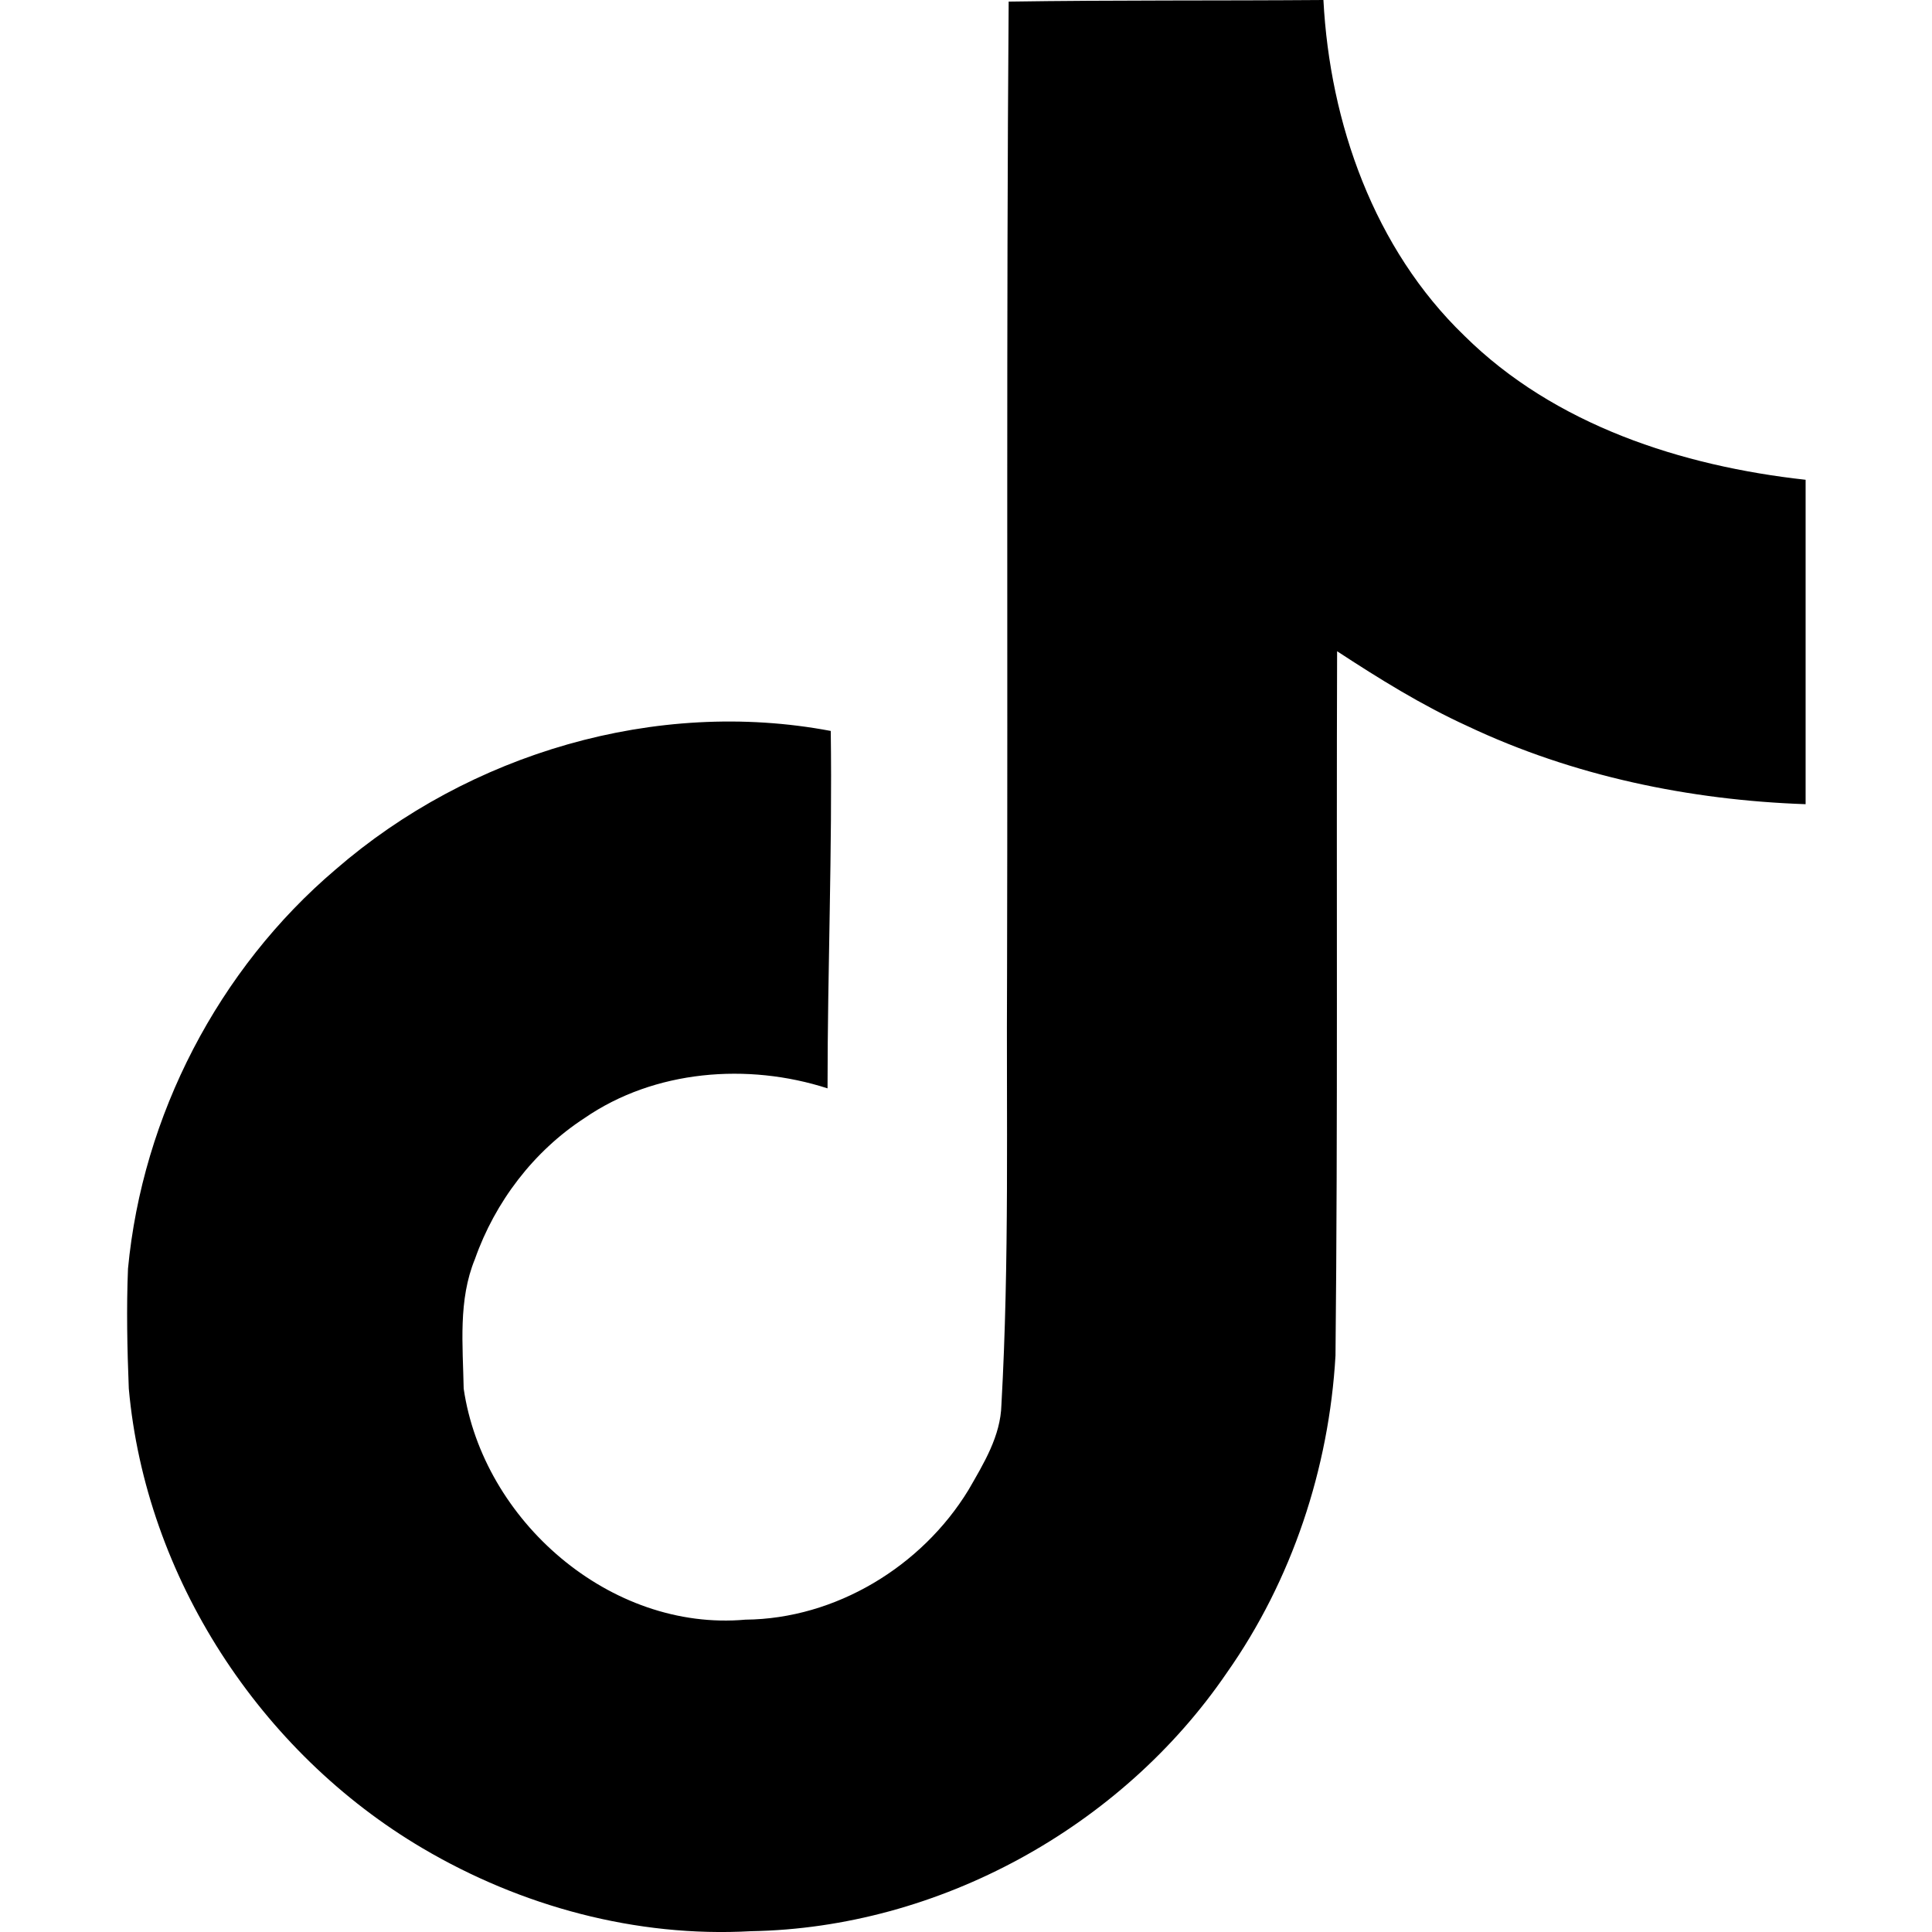
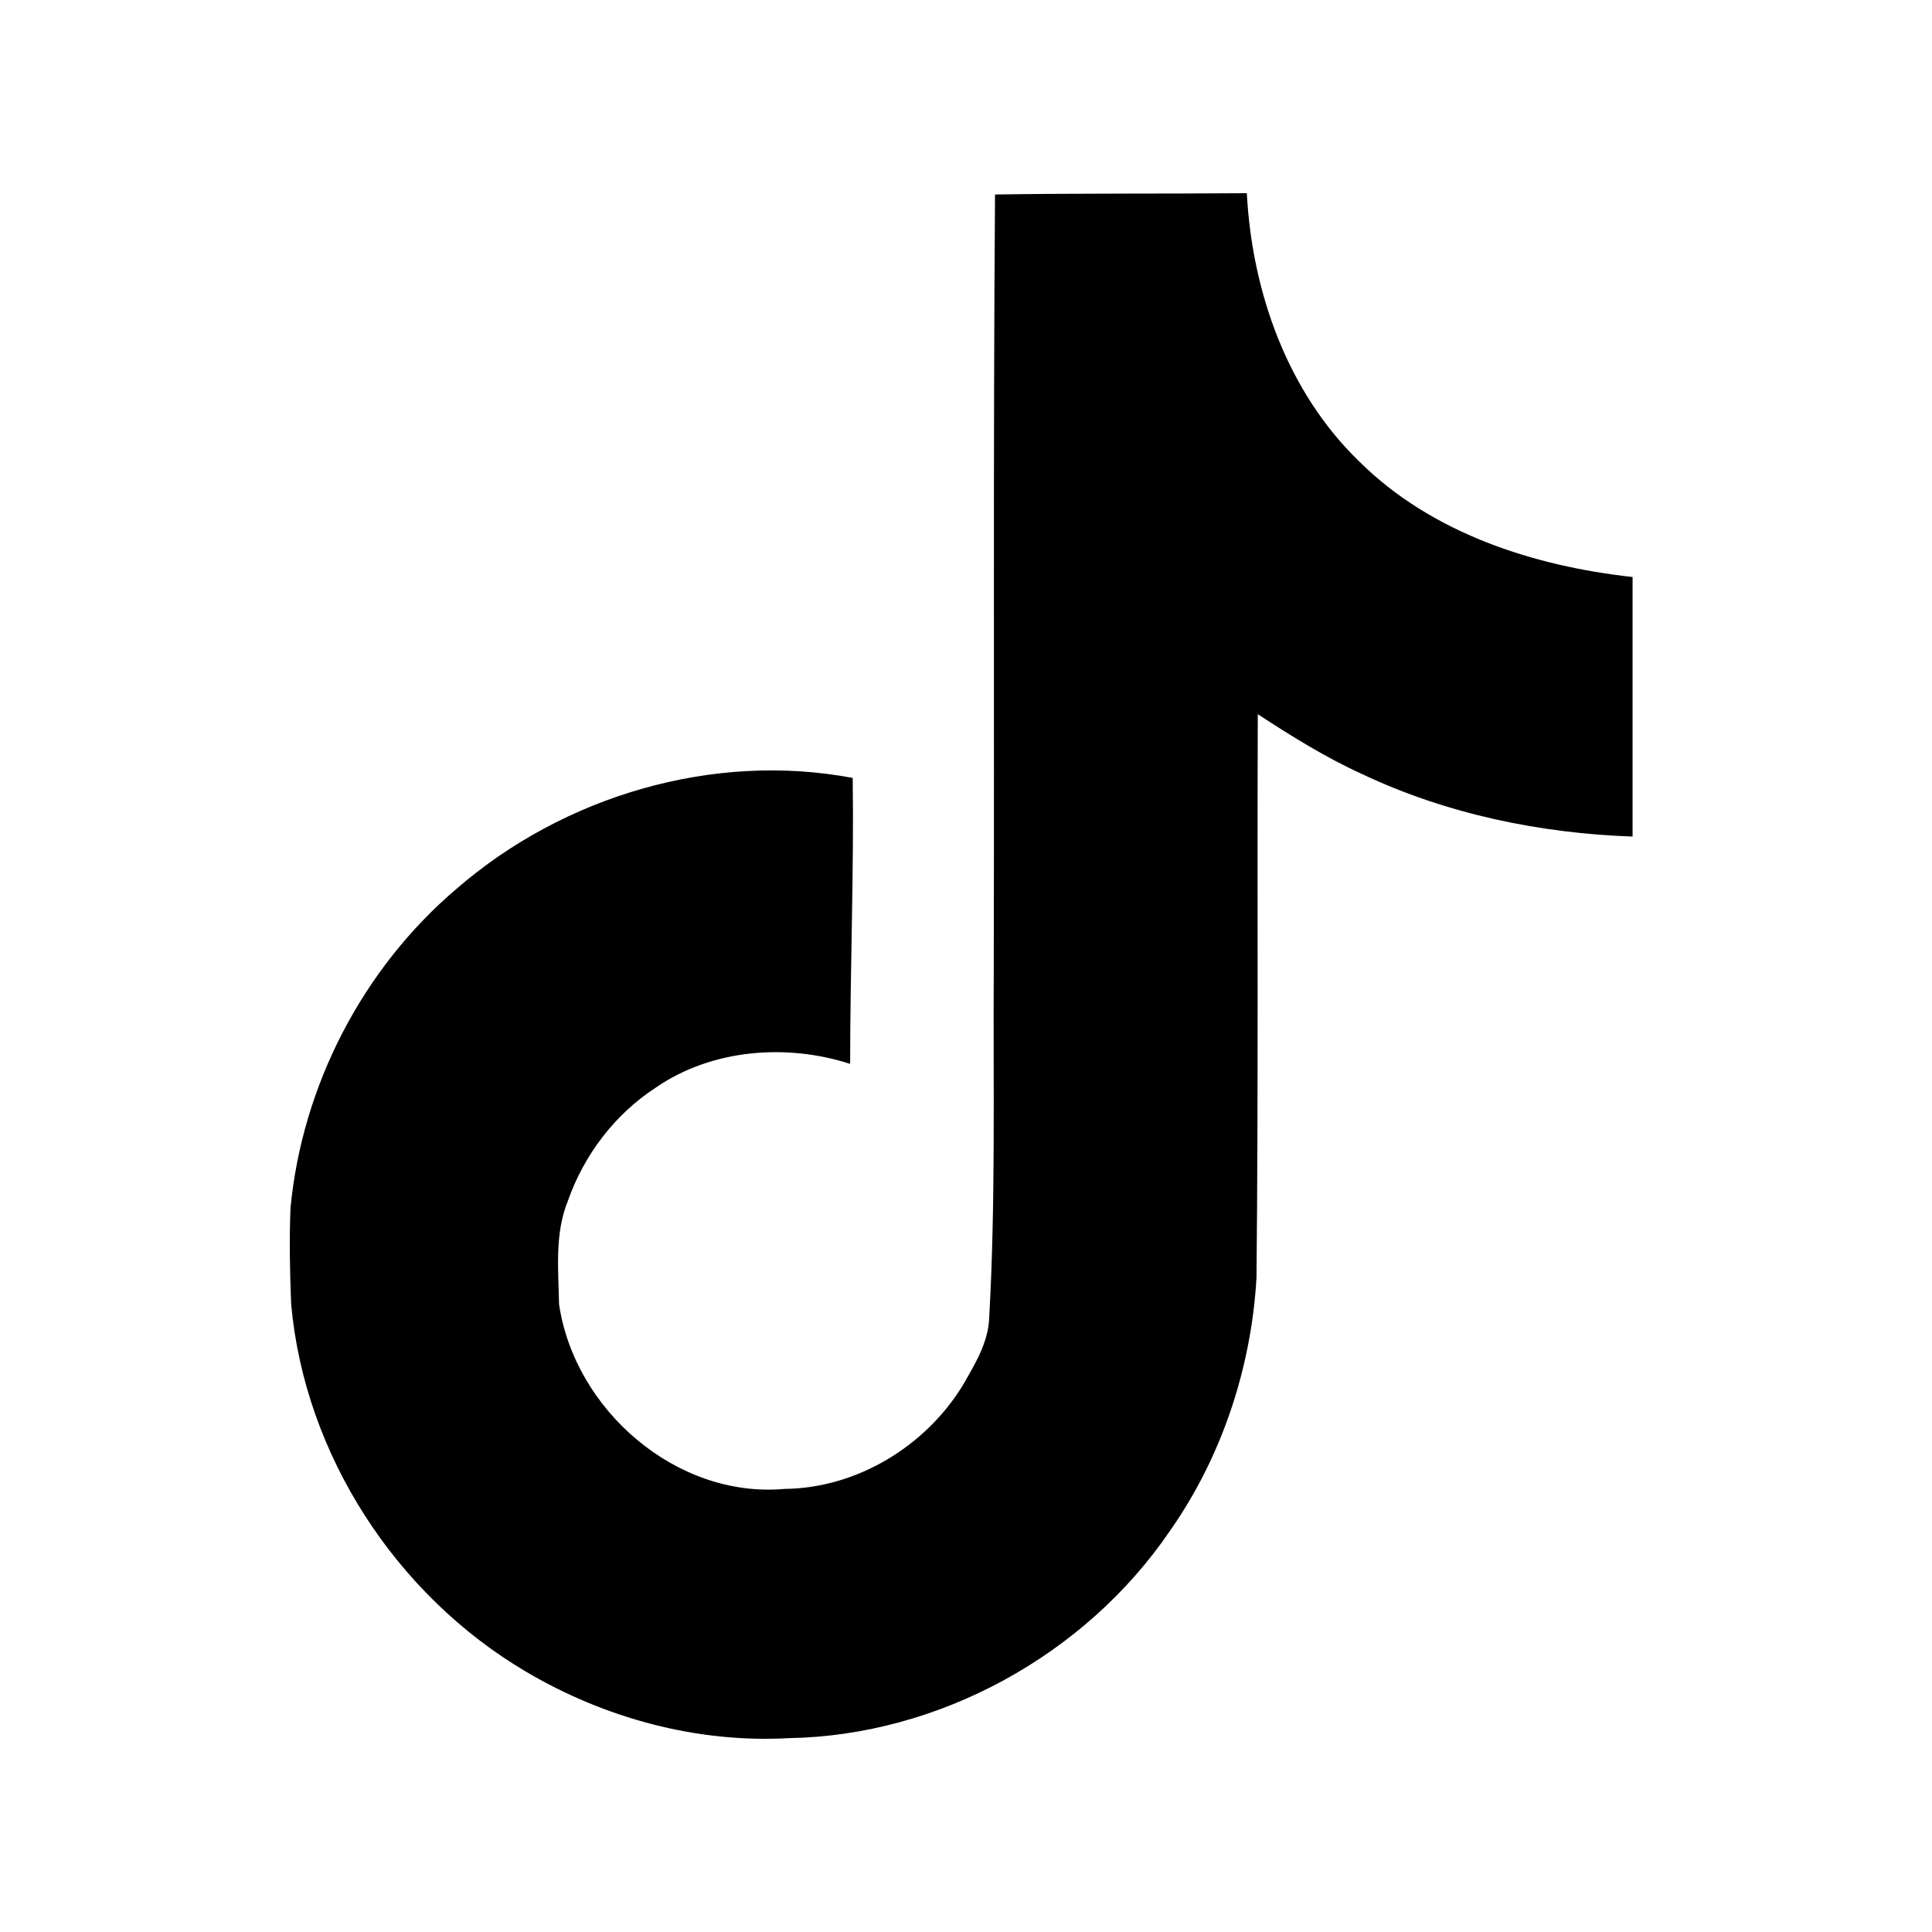
- <svg xmlns="http://www.w3.org/2000/svg" height="24" width="24" viewBox="0 0 24 24">
-   <path d="M12.53.02C13.84 0 15.14.01 16.44 0c.08 1.53.63 3.09 1.75 4.17 1.12 1.11 2.7 1.62 4.24 1.79v4.03c-1.44-.05-2.89-.35-4.2-.97-.57-.26-1.1-.59-1.62-.93-.01 2.92.01 5.84-.02 8.75-.08 1.4-.54 2.79-1.35 3.94-1.31 1.92-3.58 3.17-5.91 3.21-1.43.08-2.86-.31-4.08-1.03-2.02-1.19-3.44-3.37-3.65-5.71-.02-.5-.03-1-.01-1.49.18-1.9 1.12-3.72 2.58-4.96 1.66-1.44 3.98-2.13 6.15-1.72.02 1.48-.04 2.96-.04 4.44-.99-.32-2.15-.23-3.02.37-.63.41-1.11 1.04-1.36 1.75-.21.51-.15 1.07-.14 1.61.24 1.64 1.82 3.02 3.5 2.87 1.12-.01 2.19-.66 2.77-1.61.19-.33.4-.67.41-1.06.1-1.79.06-3.57.07-5.36.01-4.03-.01-8.05.02-12.07z" />
+ <svg xmlns="http://www.w3.org/2000/svg" width="100" height="100" viewBox="0 0 100 100" fill="none">
+   <path d="M51.502 10.067C55.869 10 60.202 10.033 64.536 10C64.802 15.1 66.636 20.3 70.369 23.9C74.102 27.6 79.369 29.3 84.502 29.866V43.3C79.702 43.133 74.869 42.133 70.502 40.066C68.602 39.2 66.836 38.1 65.102 36.966C65.069 46.7 65.136 56.433 65.036 66.133C64.769 70.799 63.236 75.433 60.536 79.266C56.169 85.666 48.603 89.832 40.836 89.966C36.069 90.232 31.303 88.932 27.236 86.532C20.503 82.566 15.77 75.299 15.07 67.499C15.003 65.833 14.97 64.166 15.036 62.533C15.636 56.199 18.77 50.133 23.636 45.999C29.169 41.2 36.903 38.9 44.136 40.266C44.203 45.2 44.003 50.133 44.003 55.066C40.703 53.999 36.836 54.299 33.936 56.299C31.836 57.666 30.236 59.766 29.403 62.133C28.703 63.833 28.903 65.699 28.936 67.499C29.736 72.966 35.003 77.566 40.603 77.066C44.336 77.032 47.903 74.866 49.836 71.699C50.469 70.599 51.169 69.466 51.203 68.166C51.536 62.199 51.403 56.266 51.436 50.3C51.469 36.866 51.403 23.466 51.502 10.067Z" fill="black" />
</svg>
